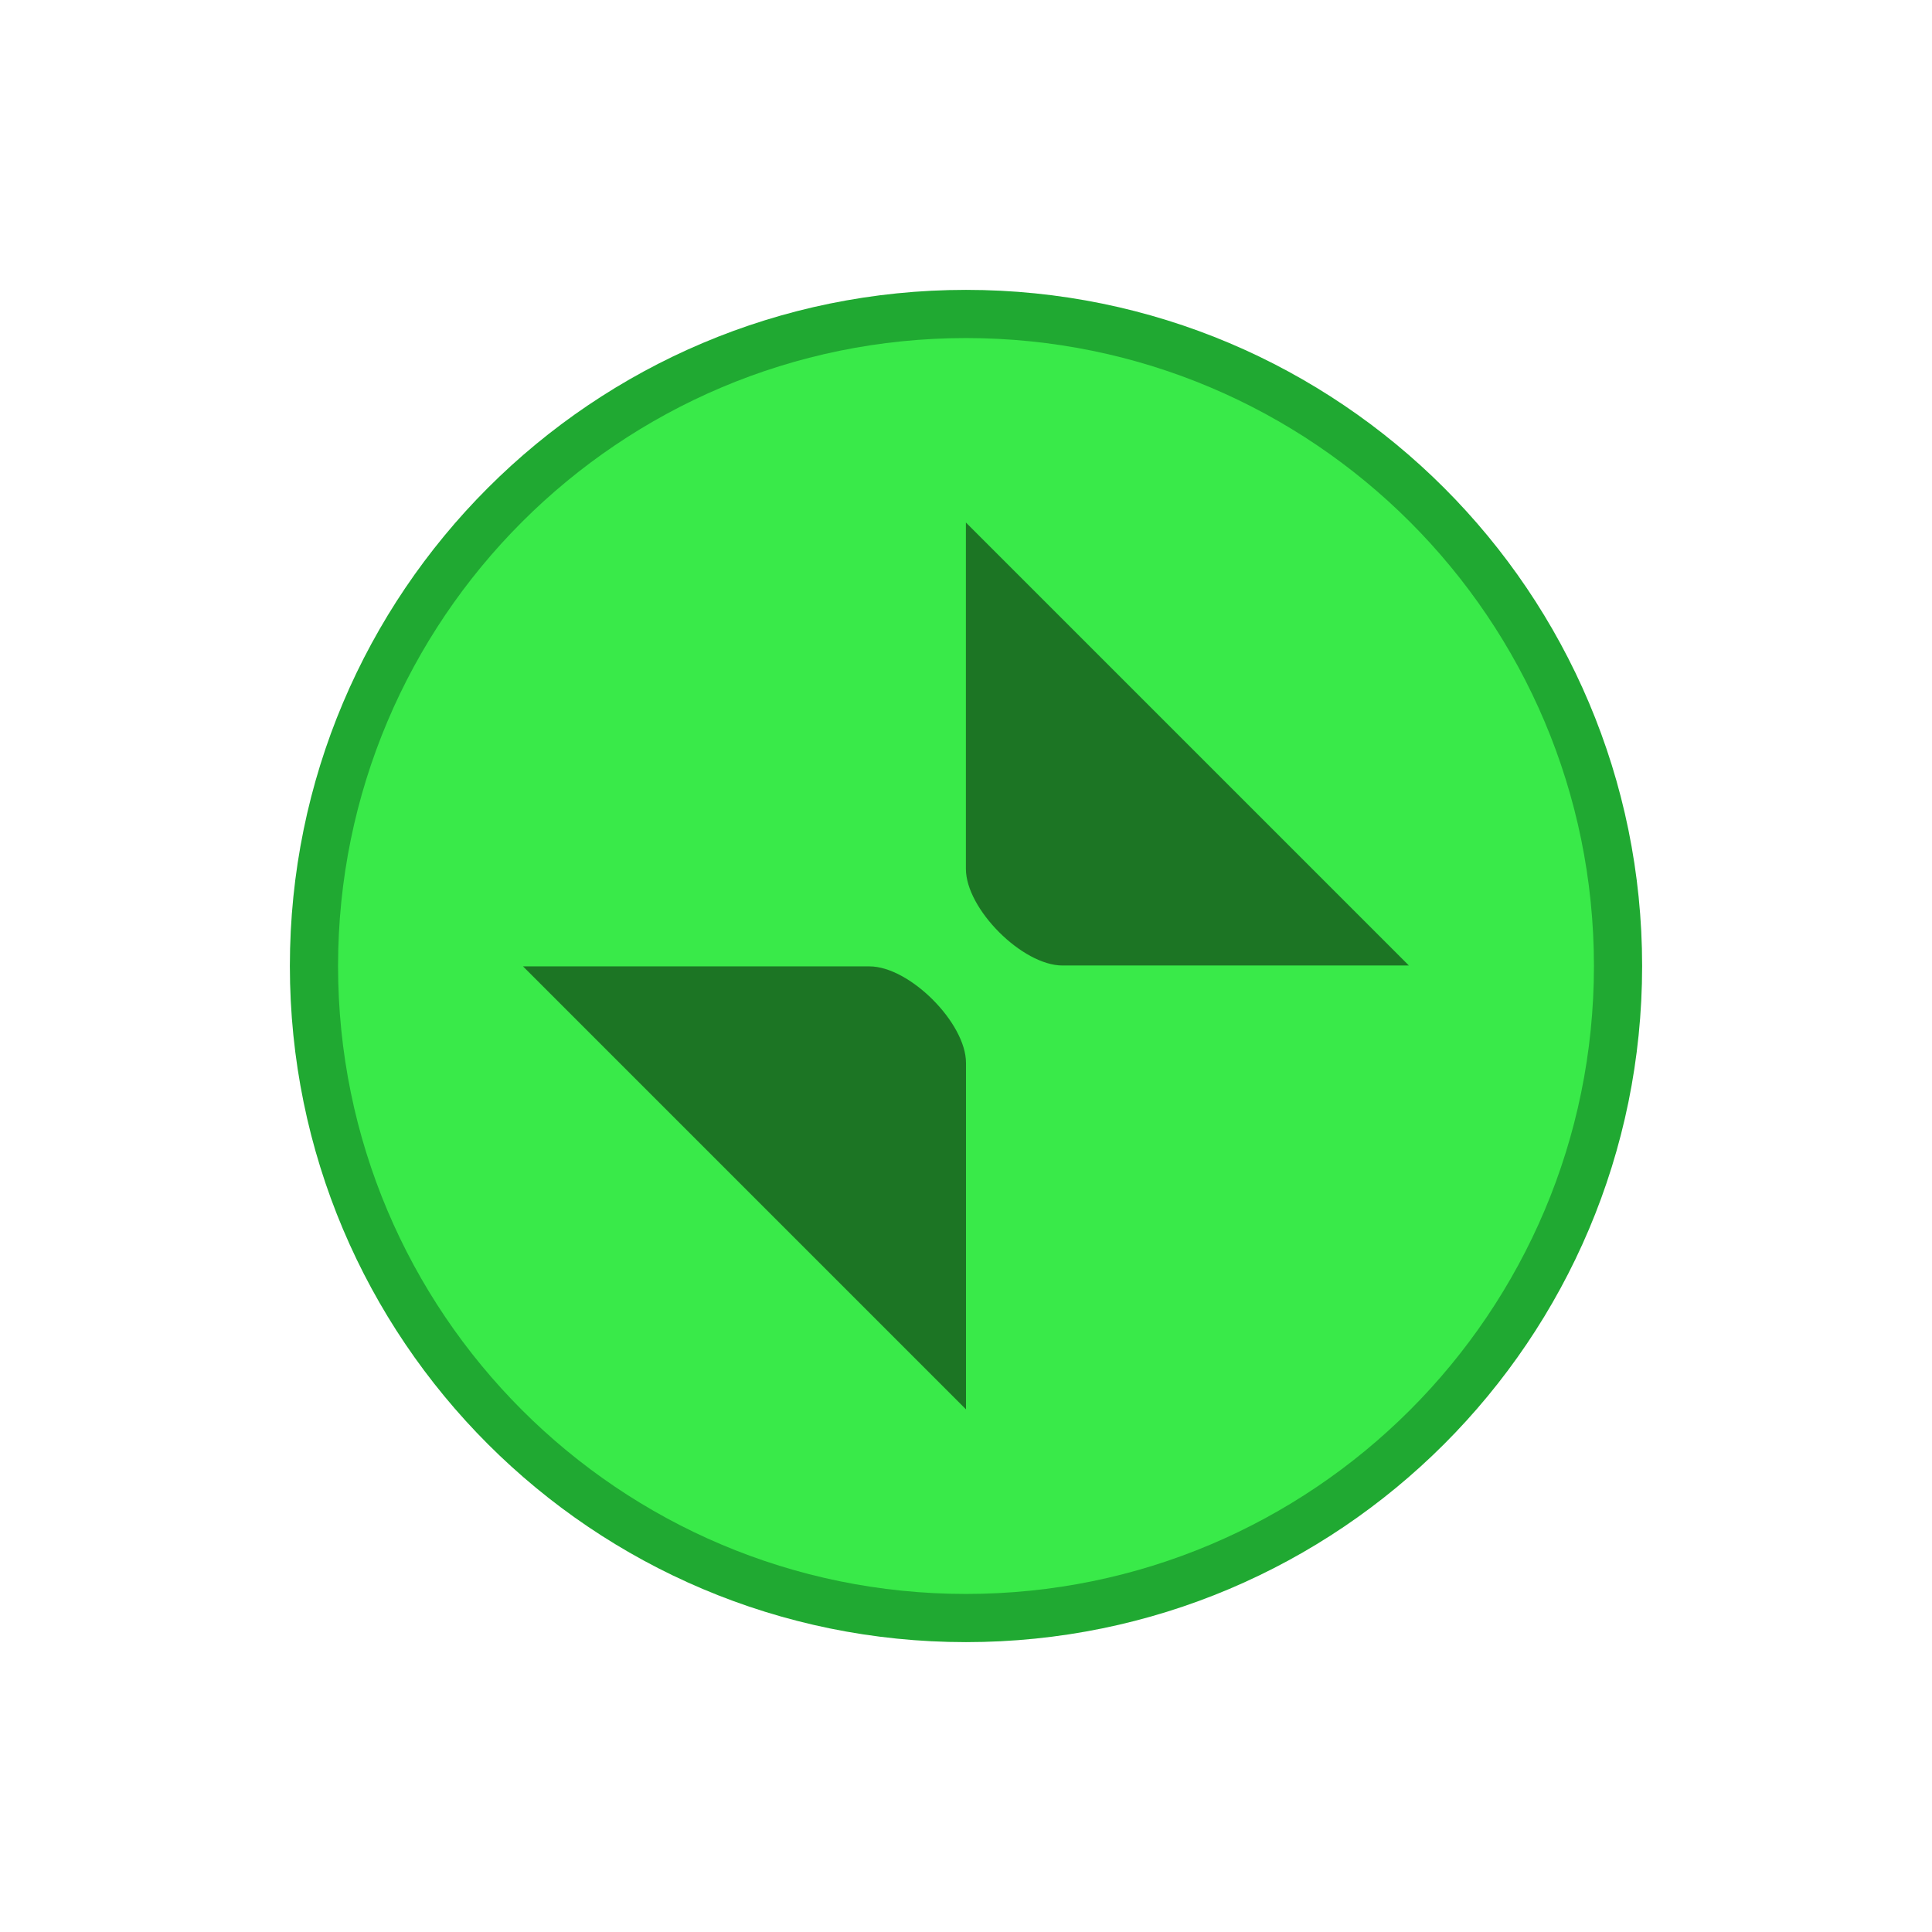
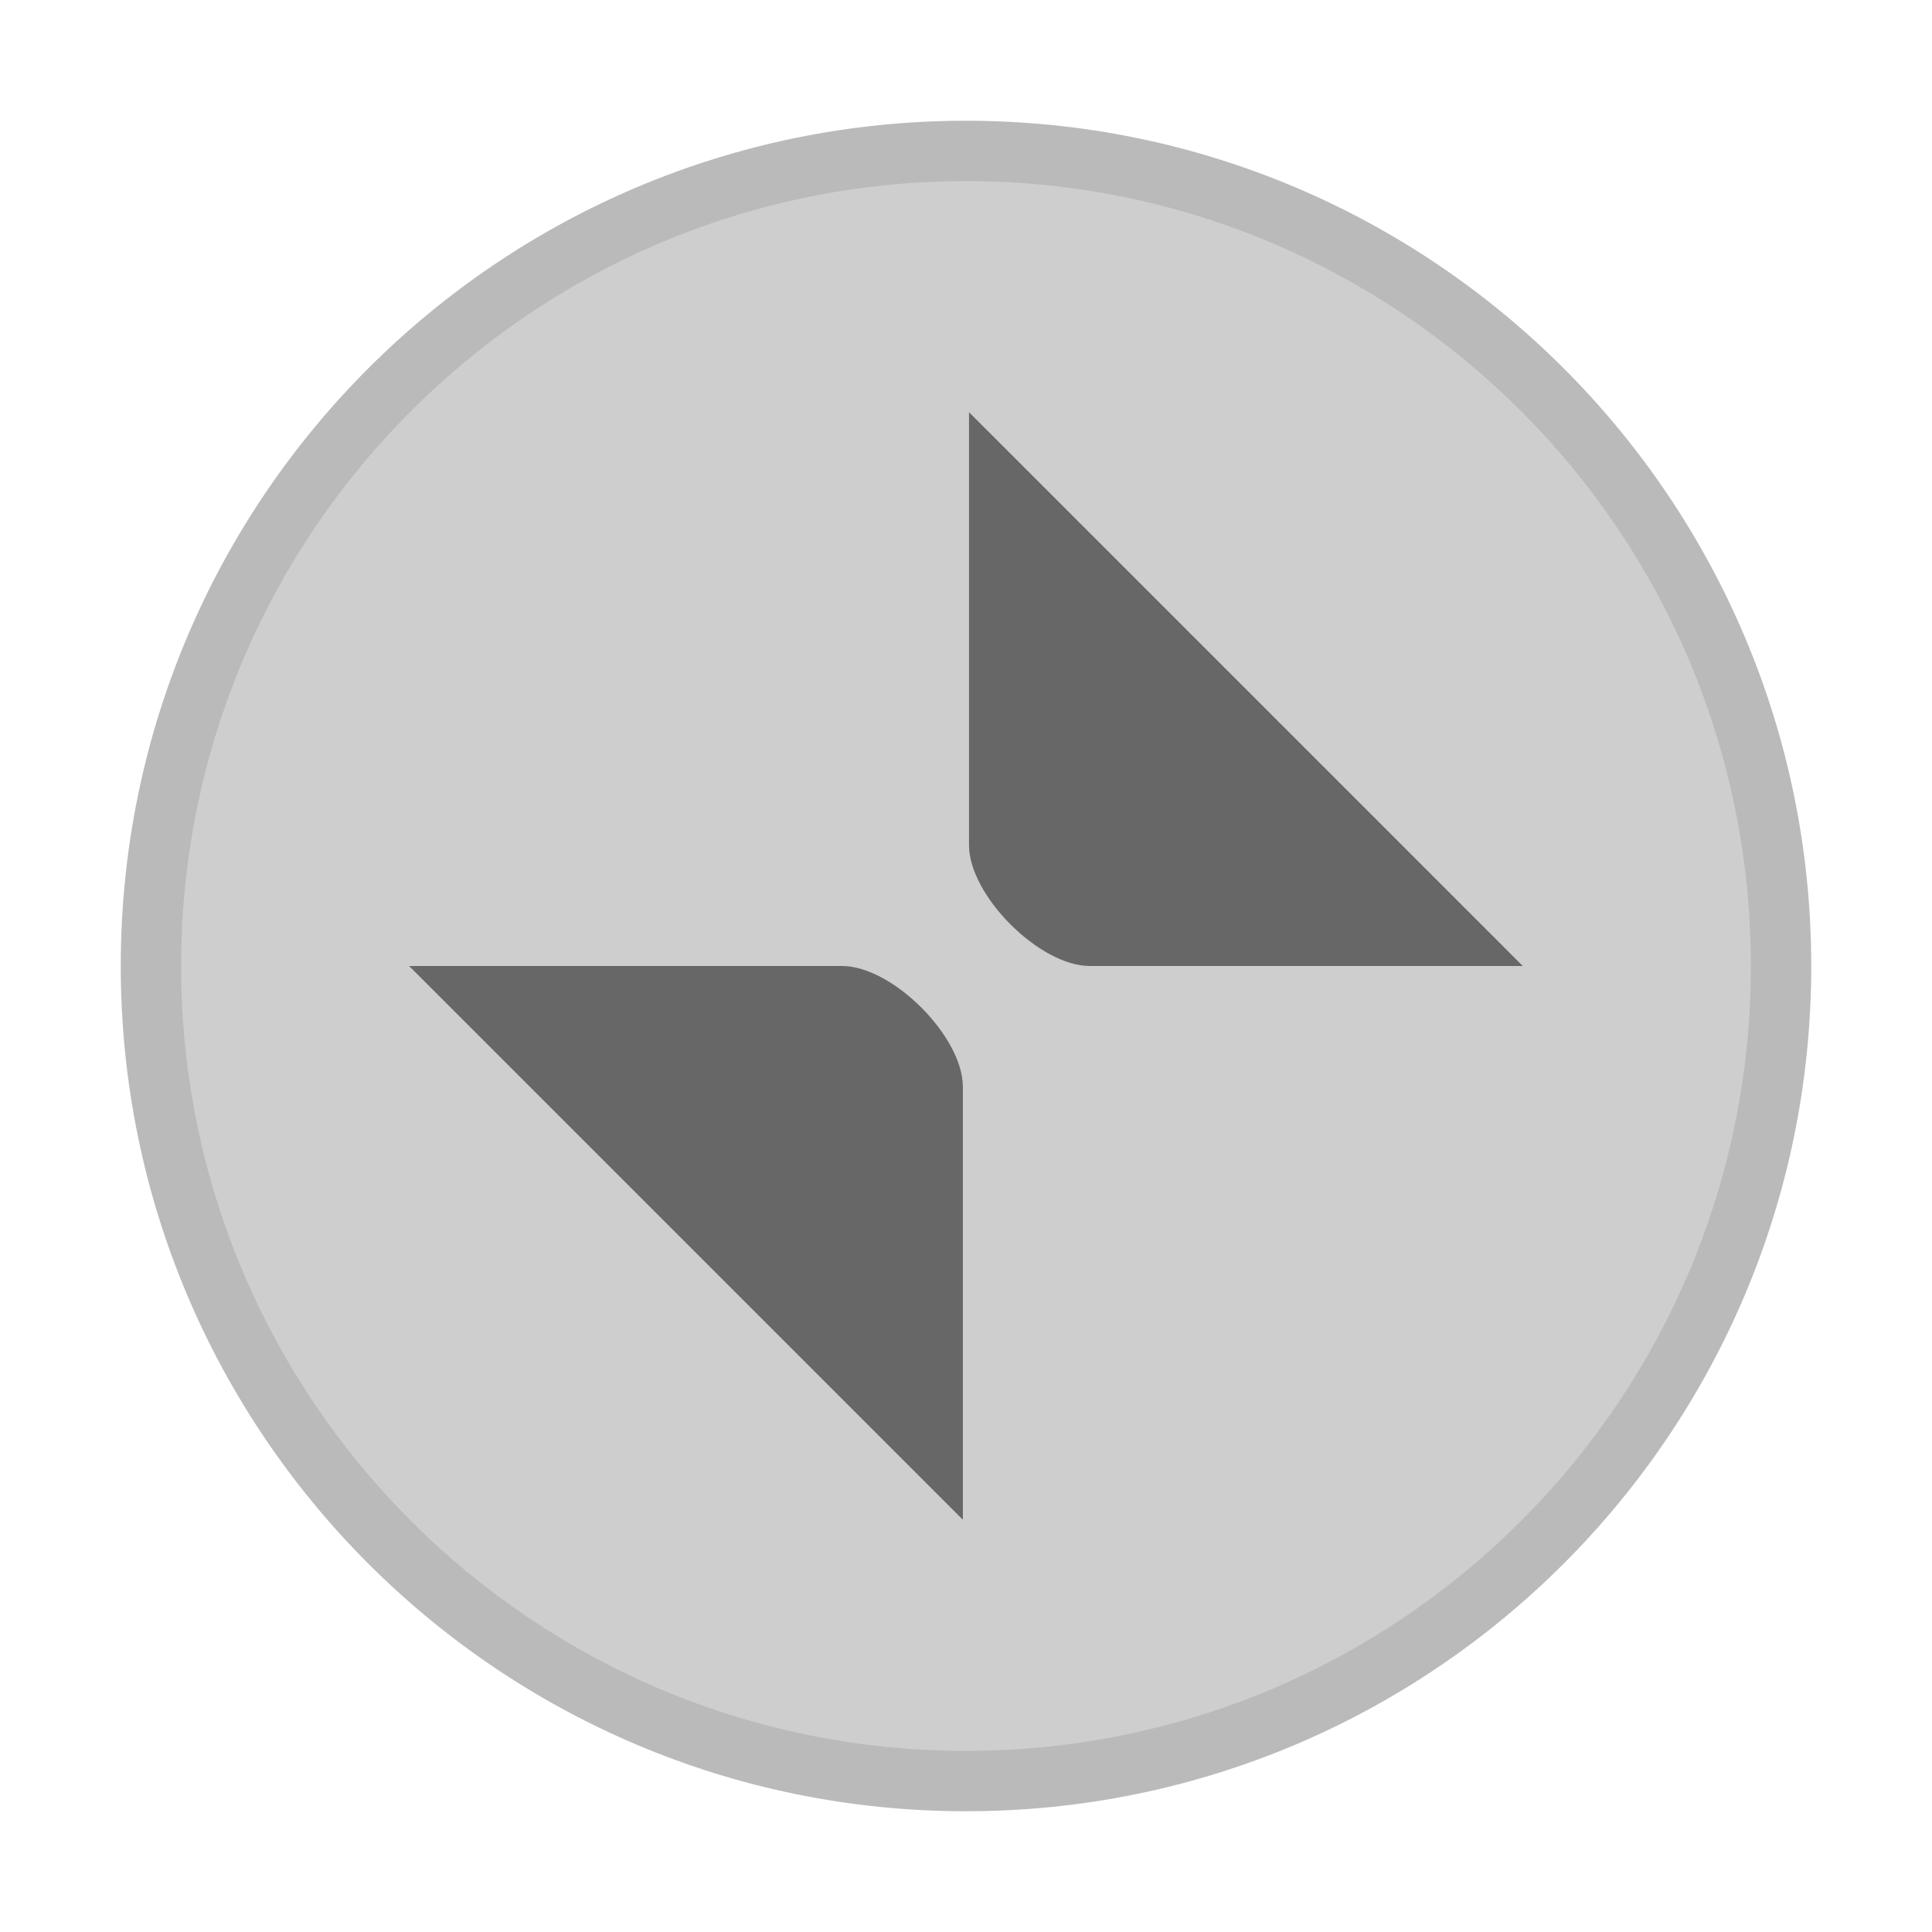
- <svg xmlns="http://www.w3.org/2000/svg" height="20" width="20" version="1.1" viewBox="0 0 5.292 5.292" id="svg11">
-   <defs id="defs15" />
-   <rect style="opacity:0;fill:#000000;fill-opacity:1;stroke:none;stroke-width:0.125;stroke-linejoin:miter;stroke-miterlimit:4;stroke-dasharray:none;stroke-opacity:1;paint-order:markers stroke fill" id="rect1579-4" width="4.233" height="4.233" x="0.529" y="0.529" ry="4.4795979e-06" />
-   <path style="fill:#20a932;fill-opacity:1;fill-rule:evenodd;stroke:none;stroke-width:0.265" d="m 2.646,4.498 c 1.023,0 1.852,-0.829 1.852,-1.852 0,-1.023 -0.829,-1.852 -1.852,-1.852 -1.023,0 -1.852,0.829 -1.852,1.852 0,1.023 0.829,1.852 1.852,1.852" id="path1005-4" />
-   <path style="fill:#39ea49;fill-opacity:1;fill-rule:evenodd;stroke:none;stroke-width:0.265" d="m 2.646,4.366 c 0.95,0 1.72,-0.77 1.72,-1.72 0,-0.95 -0.77,-1.72 -1.72,-1.72 -0.95,0 -1.72,0.77 -1.72,1.72 0,0.95 0.77,1.72 1.72,1.72" id="path1007" />
-   <g id="g1846-43" transform="matrix(0.2645833,0,0,0.2645833,-83.66503,60.19151)">
-     <path style="opacity:0.5;fill:#000000;fill-opacity:1;stroke:none;stroke-width:2;stroke-linecap:round;stroke-linejoin:round;stroke-miterlimit:4;stroke-dasharray:none;stroke-opacity:1" d="m 326.214,-222.086 v 3.586 c 0,0.415 0.585,1 1,1 h 3.586 z" id="path1031-0" />
-     <path id="path1838-7" d="m 326.215,-212.905 v -3.586 c 0,-0.415 -0.585,-1 -1,-1 h -3.586 z" style="opacity:0.5;fill:#000000;fill-opacity:1;stroke:none;stroke-width:2;stroke-linecap:round;stroke-linejoin:round;stroke-miterlimit:4;stroke-dasharray:none;stroke-opacity:1" />
+ <svg xmlns="http://www.w3.org/2000/svg" width="16" height="16" version="1.1">
+   <g id="titlebutton-minimize-backdrop" transform="translate(-253 268.64)">
+     <rect x="253" y="-268.64" width="16" height="16" ry="1.6931e-5" opacity="0" stroke-width=".474" style="paint-order:markers stroke fill" />
+     <g transform="translate(254,-267.64)" enable-background="new">
+       <g transform="translate(-5,-1033.4)" fill-rule="evenodd">
+         <path d="m12 1047.4c3.866 0 7-3.134 7-7s-3.134-7-7-7c-3.866 0-7 3.134-7 7s3.134 7 7 7" fill="#bababa" />
+         <path d="m12 1046.9c3.59 0 6.5-2.91 6.5-6.5 0-3.59-2.91-6.5-6.5-6.5-3.59 0-6.5 2.91-6.5 6.5 0 3.59 2.91 6.5 6.5 6.5" fill="#cecece" />
+       </g>
+     </g>
  </g>
+   <path d="m8.025 3.414v3.586c0 0.416 0.584 1 1 1h3.586zm-4.637 4.586 4.586 4.586v-3.586c0-0.416-0.584-1-1-1z" opacity=".5" stroke-width="3.78" />
</svg>
